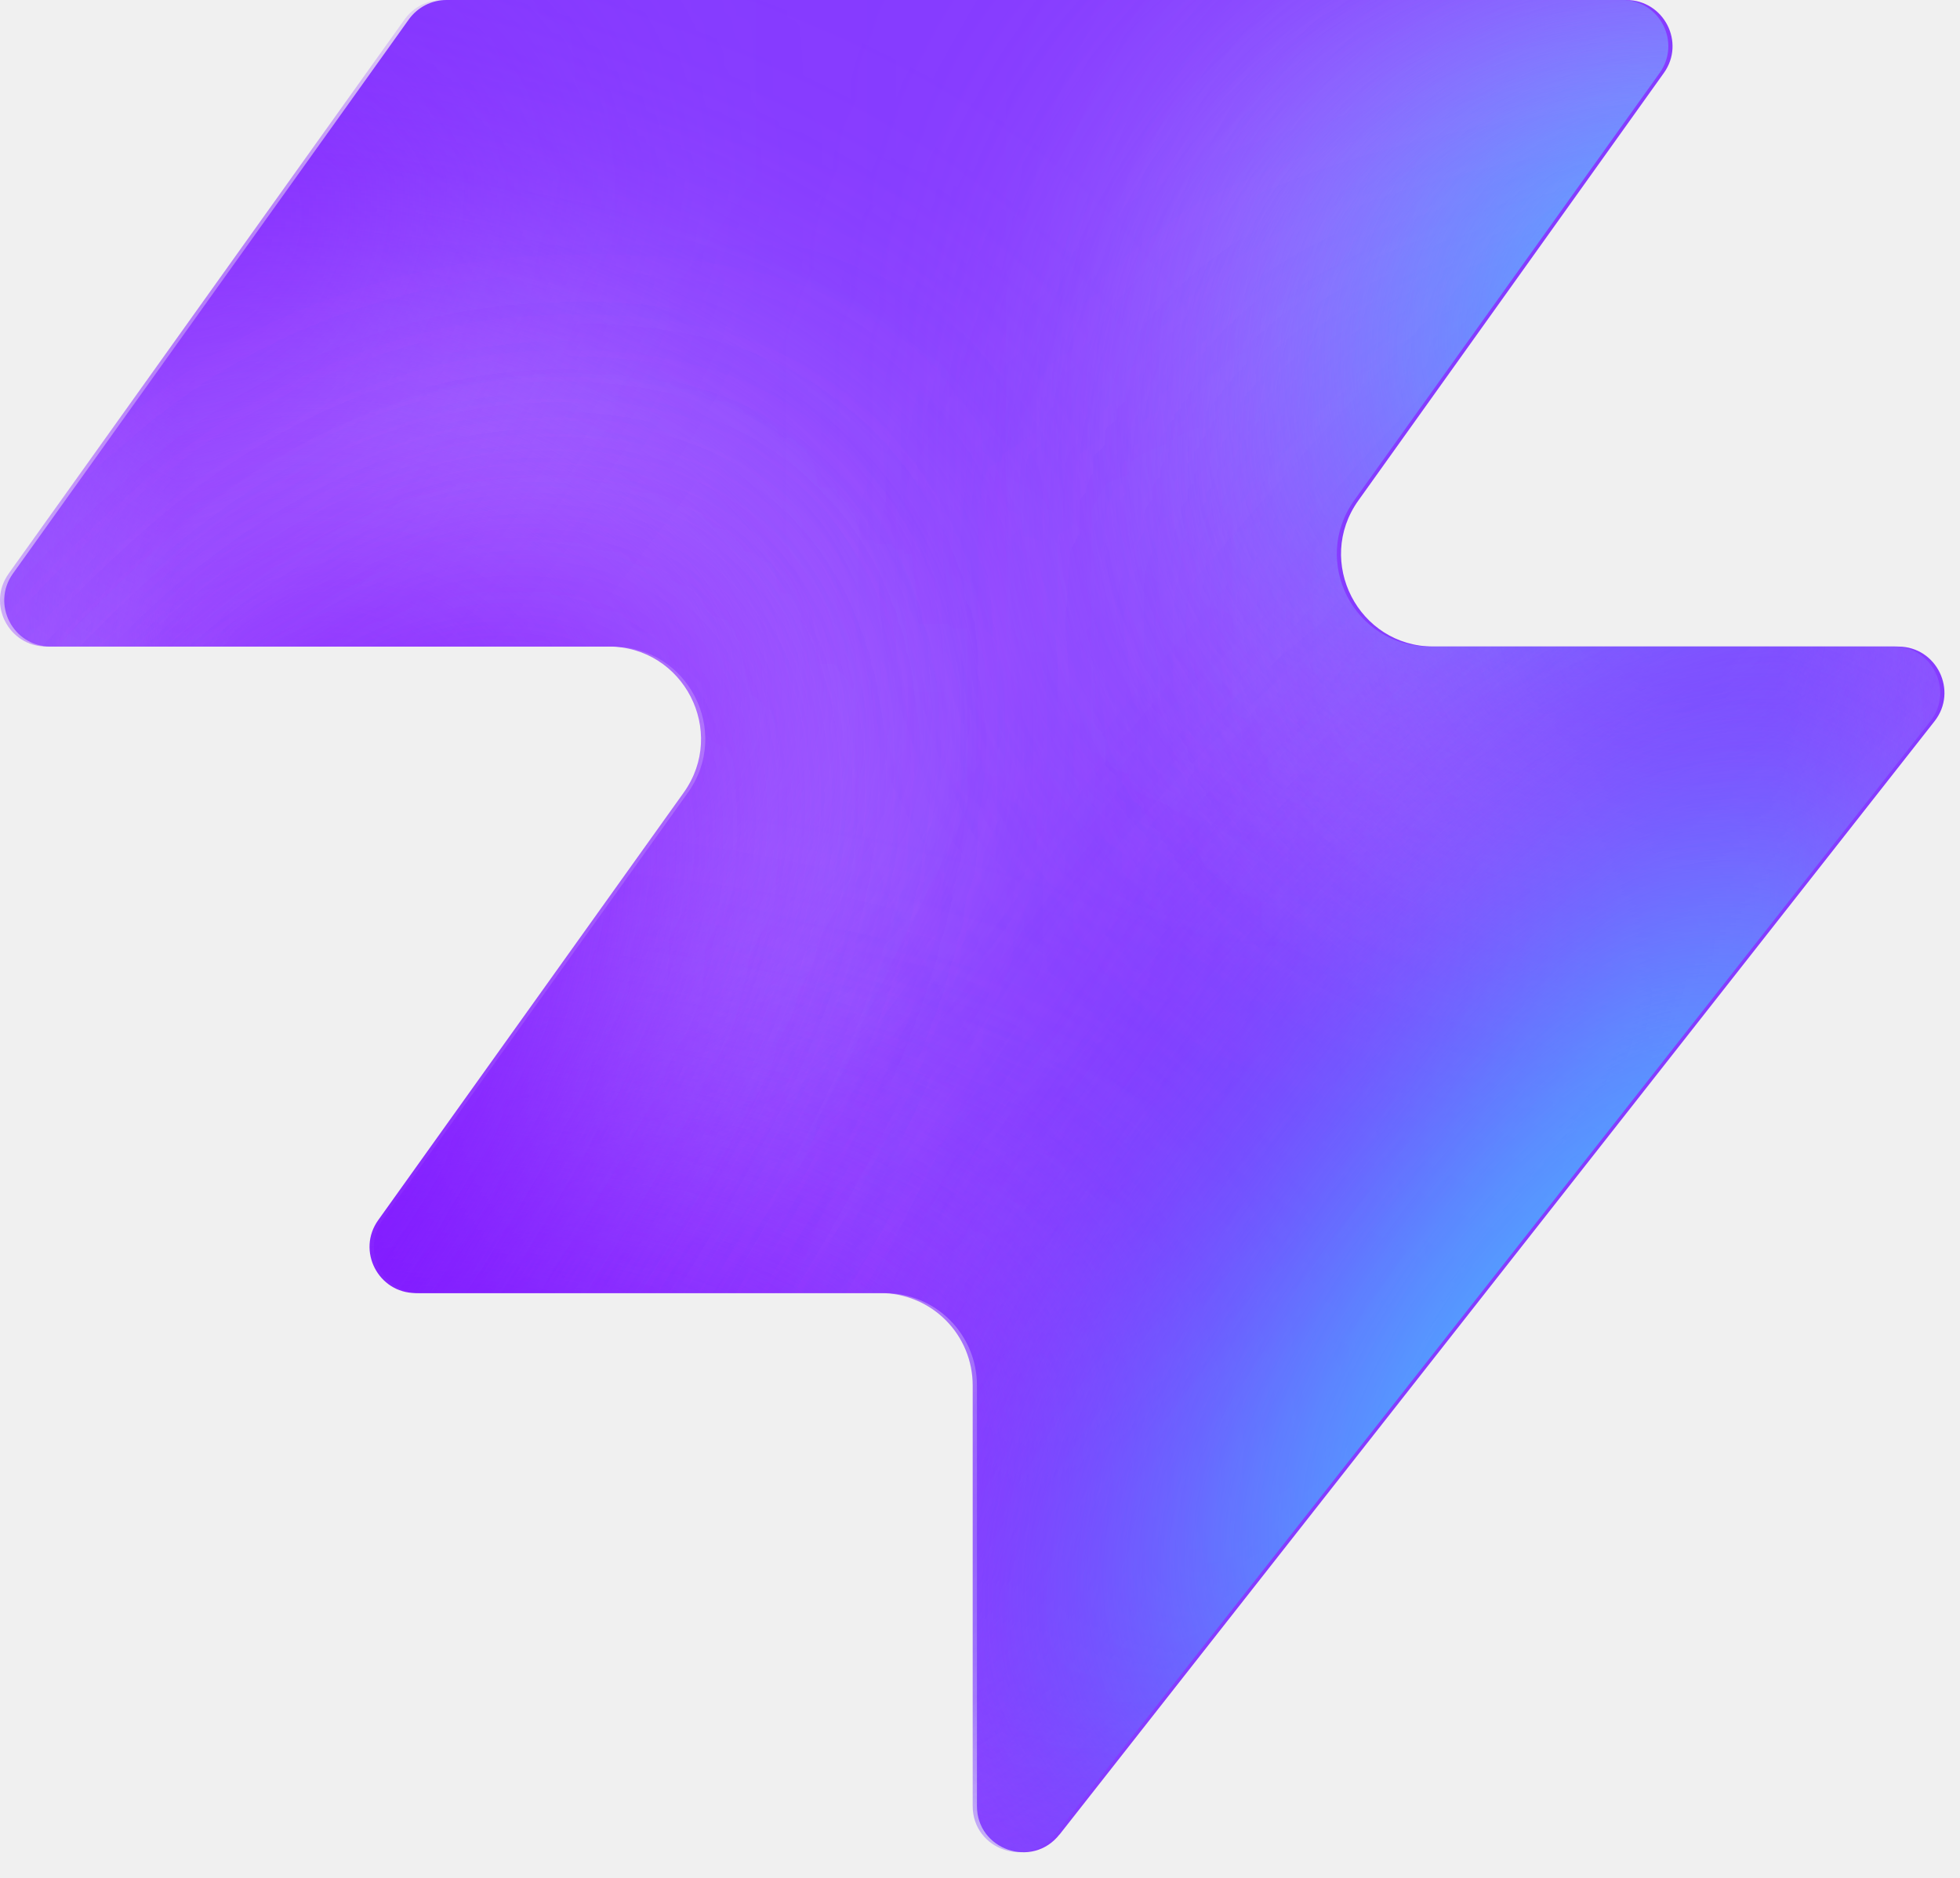
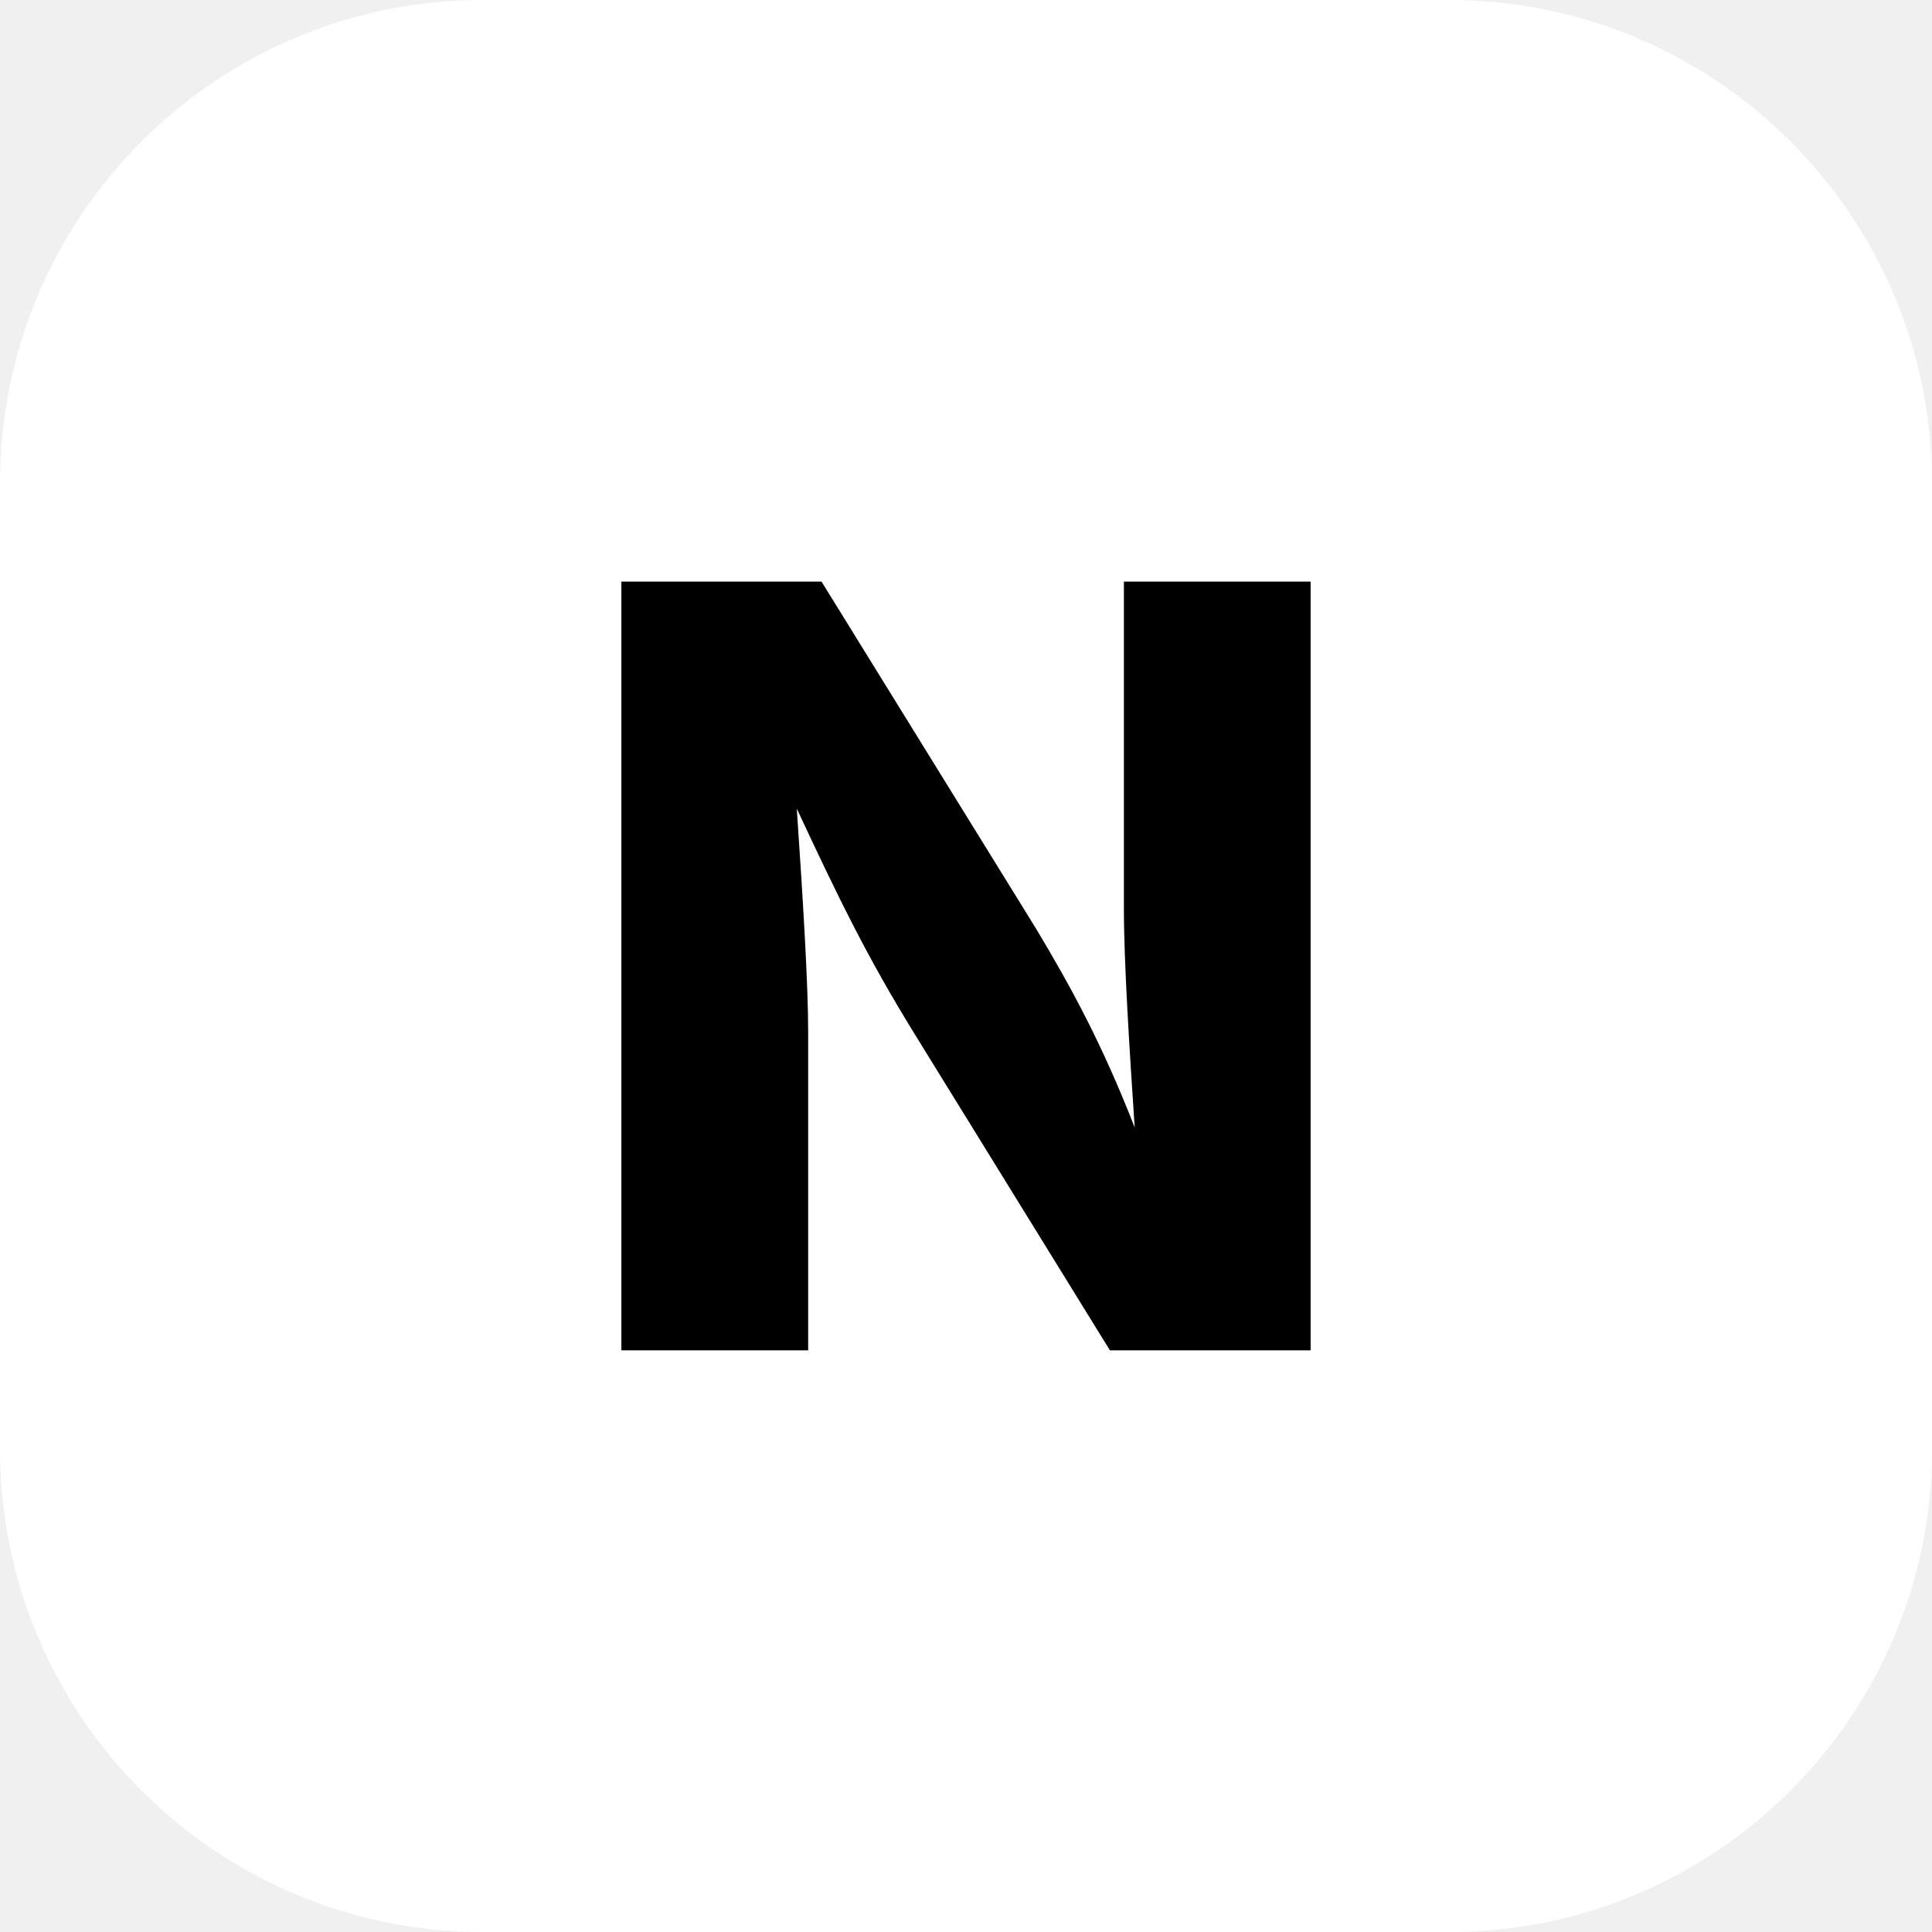
- <svg xmlns="http://www.w3.org/2000/svg" width="48" height="46" fill="none" viewBox="0 0 48 46">
-   <path fill="#863bff" d="M25.946 44.938c-.664.845-2.021.375-2.021-.698V33.937a2.26 2.26 0 0 0-2.262-2.262H10.287c-.92 0-1.456-1.04-.92-1.788l7.48-10.471c1.07-1.497 0-3.578-1.842-3.578H1.237c-.92 0-1.456-1.04-.92-1.788L10.013.474c.214-.297.556-.474.92-.474h28.894c.92 0 1.456 1.04.92 1.788l-7.48 10.471c-1.07 1.498 0 3.579 1.842 3.579h11.377c.943 0 1.473 1.088.89 1.83L25.947 44.94z" style="fill:#863bff;fill:color(display-p3 .525 .23 1);fill-opacity:1" />
-   <mask id="a" width="48" height="46" x="0" y="0" maskUnits="userSpaceOnUse" style="mask-type:alpha">
-     <path fill="#000" d="M25.842 44.938c-.664.844-2.021.375-2.021-.698V33.937a2.26 2.26 0 0 0-2.262-2.262H10.183c-.92 0-1.456-1.04-.92-1.788l7.48-10.471c1.07-1.498 0-3.579-1.842-3.579H1.133c-.92 0-1.456-1.04-.92-1.787L9.91.473c.214-.297.556-.474.92-.474h28.894c.92 0 1.456 1.04.92 1.788l-7.48 10.471c-1.07 1.498 0 3.578 1.842 3.578h11.377c.943 0 1.473 1.088.89 1.832L25.843 44.94z" style="fill:#000;fill-opacity:1" />
-   </mask>
-   <g mask="url(#a)">
-     <g filter="url(#b)">
-       <ellipse cx="5.508" cy="14.704" fill="#ede6ff" rx="5.508" ry="14.704" style="fill:#ede6ff;fill:color(display-p3 .927 .903 1);fill-opacity:1" transform="matrix(.00324 1 1 -.00324 -4.47 31.516)" />
-     </g>
-     <g filter="url(#c)">
-       <ellipse cx="10.399" cy="29.851" fill="#ede6ff" rx="10.399" ry="29.851" style="fill:#ede6ff;fill:color(display-p3 .927 .903 1);fill-opacity:1" transform="matrix(.00324 1 1 -.00324 -39.328 7.883)" />
-     </g>
-     <g filter="url(#d)">
-       <ellipse cx="5.508" cy="30.487" fill="#7e14ff" rx="5.508" ry="30.487" style="fill:#7e14ff;fill:color(display-p3 .492 .077 1);fill-opacity:1" transform="rotate(89.814 -25.913 -14.639)scale(1 -1)" />
-     </g>
-     <g filter="url(#e)">
-       <ellipse cx="5.508" cy="30.599" fill="#7e14ff" rx="5.508" ry="30.599" style="fill:#7e14ff;fill:color(display-p3 .492 .077 1);fill-opacity:1" transform="rotate(89.814 -32.644 -3.334)scale(1 -1)" />
-     </g>
-     <g filter="url(#f)">
-       <ellipse cx="5.508" cy="30.599" fill="#7e14ff" rx="5.508" ry="30.599" style="fill:#7e14ff;fill:color(display-p3 .492 .077 1);fill-opacity:1" transform="matrix(.00324 1 1 -.00324 -34.34 30.47)" />
-     </g>
-     <g filter="url(#g)">
-       <ellipse cx="14.072" cy="22.078" fill="#ede6ff" rx="14.072" ry="22.078" style="fill:#ede6ff;fill:color(display-p3 .927 .903 1);fill-opacity:1" transform="rotate(93.35 24.506 48.493)scale(-1 1)" />
-     </g>
-     <g filter="url(#h)">
-       <ellipse cx="3.47" cy="21.501" fill="#7e14ff" rx="3.47" ry="21.501" style="fill:#7e14ff;fill:color(display-p3 .492 .077 1);fill-opacity:1" transform="rotate(89.009 28.708 47.59)scale(-1 1)" />
-     </g>
-     <g filter="url(#i)">
-       <ellipse cx="3.47" cy="21.501" fill="#7e14ff" rx="3.47" ry="21.501" style="fill:#7e14ff;fill:color(display-p3 .492 .077 1);fill-opacity:1" transform="rotate(89.009 28.708 47.59)scale(-1 1)" />
-     </g>
-     <g filter="url(#j)">
-       <ellipse cx=".387" cy="8.972" fill="#7e14ff" rx="4.407" ry="29.108" style="fill:#7e14ff;fill:color(display-p3 .492 .077 1);fill-opacity:1" transform="rotate(39.51 .387 8.972)" />
-     </g>
-     <g filter="url(#k)">
-       <ellipse cx="47.523" cy="-6.092" fill="#7e14ff" rx="4.407" ry="29.108" style="fill:#7e14ff;fill:color(display-p3 .492 .077 1);fill-opacity:1" transform="rotate(37.892 47.523 -6.092)" />
-     </g>
-     <g filter="url(#l)">
-       <ellipse cx="41.412" cy="6.333" fill="#47bfff" rx="5.971" ry="9.665" style="fill:#47bfff;fill:color(display-p3 .28 .748 1);fill-opacity:1" transform="rotate(37.892 41.412 6.333)" />
-     </g>
-     <g filter="url(#m)">
-       <ellipse cx="-1.879" cy="38.332" fill="#7e14ff" rx="4.407" ry="29.108" style="fill:#7e14ff;fill:color(display-p3 .492 .077 1);fill-opacity:1" transform="rotate(37.892 -1.88 38.332)" />
-     </g>
-     <g filter="url(#n)">
-       <ellipse cx="-1.879" cy="38.332" fill="#7e14ff" rx="4.407" ry="29.108" style="fill:#7e14ff;fill:color(display-p3 .492 .077 1);fill-opacity:1" transform="rotate(37.892 -1.88 38.332)" />
-     </g>
-     <g filter="url(#o)">
-       <ellipse cx="35.651" cy="29.907" fill="#7e14ff" rx="4.407" ry="29.108" style="fill:#7e14ff;fill:color(display-p3 .492 .077 1);fill-opacity:1" transform="rotate(37.892 35.651 29.907)" />
-     </g>
-     <g filter="url(#p)">
-       <ellipse cx="38.418" cy="32.4" fill="#47bfff" rx="5.971" ry="15.297" style="fill:#47bfff;fill:color(display-p3 .28 .748 1);fill-opacity:1" transform="rotate(37.892 38.418 32.4)" />
-     </g>
-   </g>
-   <defs>
-     <filter id="b" width="60.045" height="41.654" x="-19.77" y="16.149" color-interpolation-filters="sRGB" filterUnits="userSpaceOnUse">
-       <feFlood flood-opacity="0" result="BackgroundImageFix" />
-       <feBlend in="SourceGraphic" in2="BackgroundImageFix" result="shape" />
-       <feGaussianBlur result="effect1_foregroundBlur_2002_17158" stdDeviation="7.659" />
-     </filter>
-     <filter id="c" width="90.34" height="51.437" x="-54.613" y="-7.533" color-interpolation-filters="sRGB" filterUnits="userSpaceOnUse">
-       <feFlood flood-opacity="0" result="BackgroundImageFix" />
-       <feBlend in="SourceGraphic" in2="BackgroundImageFix" result="shape" />
-       <feGaussianBlur result="effect1_foregroundBlur_2002_17158" stdDeviation="7.659" />
-     </filter>
-     <filter id="d" width="79.355" height="29.4" x="-49.64" y="2.03" color-interpolation-filters="sRGB" filterUnits="userSpaceOnUse">
-       <feFlood flood-opacity="0" result="BackgroundImageFix" />
-       <feBlend in="SourceGraphic" in2="BackgroundImageFix" result="shape" />
-       <feGaussianBlur result="effect1_foregroundBlur_2002_17158" stdDeviation="4.596" />
-     </filter>
-     <filter id="e" width="79.579" height="29.4" x="-45.045" y="20.029" color-interpolation-filters="sRGB" filterUnits="userSpaceOnUse">
-       <feFlood flood-opacity="0" result="BackgroundImageFix" />
-       <feBlend in="SourceGraphic" in2="BackgroundImageFix" result="shape" />
-       <feGaussianBlur result="effect1_foregroundBlur_2002_17158" stdDeviation="4.596" />
-     </filter>
-     <filter id="f" width="79.579" height="29.4" x="-43.513" y="21.178" color-interpolation-filters="sRGB" filterUnits="userSpaceOnUse">
-       <feFlood flood-opacity="0" result="BackgroundImageFix" />
-       <feBlend in="SourceGraphic" in2="BackgroundImageFix" result="shape" />
-       <feGaussianBlur result="effect1_foregroundBlur_2002_17158" stdDeviation="4.596" />
-     </filter>
-     <filter id="g" width="74.749" height="58.852" x="15.756" y="-17.901" color-interpolation-filters="sRGB" filterUnits="userSpaceOnUse">
-       <feFlood flood-opacity="0" result="BackgroundImageFix" />
-       <feBlend in="SourceGraphic" in2="BackgroundImageFix" result="shape" />
-       <feGaussianBlur result="effect1_foregroundBlur_2002_17158" stdDeviation="7.659" />
-     </filter>
-     <filter id="h" width="61.377" height="25.362" x="23.548" y="2.284" color-interpolation-filters="sRGB" filterUnits="userSpaceOnUse">
-       <feFlood flood-opacity="0" result="BackgroundImageFix" />
-       <feBlend in="SourceGraphic" in2="BackgroundImageFix" result="shape" />
-       <feGaussianBlur result="effect1_foregroundBlur_2002_17158" stdDeviation="4.596" />
-     </filter>
-     <filter id="i" width="61.377" height="25.362" x="23.548" y="2.284" color-interpolation-filters="sRGB" filterUnits="userSpaceOnUse">
-       <feFlood flood-opacity="0" result="BackgroundImageFix" />
-       <feBlend in="SourceGraphic" in2="BackgroundImageFix" result="shape" />
-       <feGaussianBlur result="effect1_foregroundBlur_2002_17158" stdDeviation="4.596" />
-     </filter>
-     <filter id="j" width="56.045" height="63.649" x="-27.636" y="-22.853" color-interpolation-filters="sRGB" filterUnits="userSpaceOnUse">
-       <feFlood flood-opacity="0" result="BackgroundImageFix" />
-       <feBlend in="SourceGraphic" in2="BackgroundImageFix" result="shape" />
-       <feGaussianBlur result="effect1_foregroundBlur_2002_17158" stdDeviation="4.596" />
-     </filter>
-     <filter id="k" width="54.814" height="64.646" x="20.116" y="-38.415" color-interpolation-filters="sRGB" filterUnits="userSpaceOnUse">
-       <feFlood flood-opacity="0" result="BackgroundImageFix" />
-       <feBlend in="SourceGraphic" in2="BackgroundImageFix" result="shape" />
-       <feGaussianBlur result="effect1_foregroundBlur_2002_17158" stdDeviation="4.596" />
-     </filter>
-     <filter id="l" width="33.541" height="35.313" x="24.641" y="-11.323" color-interpolation-filters="sRGB" filterUnits="userSpaceOnUse">
-       <feFlood flood-opacity="0" result="BackgroundImageFix" />
-       <feBlend in="SourceGraphic" in2="BackgroundImageFix" result="shape" />
-       <feGaussianBlur result="effect1_foregroundBlur_2002_17158" stdDeviation="4.596" />
-     </filter>
-     <filter id="m" width="54.814" height="64.646" x="-29.286" y="6.009" color-interpolation-filters="sRGB" filterUnits="userSpaceOnUse">
-       <feFlood flood-opacity="0" result="BackgroundImageFix" />
-       <feBlend in="SourceGraphic" in2="BackgroundImageFix" result="shape" />
-       <feGaussianBlur result="effect1_foregroundBlur_2002_17158" stdDeviation="4.596" />
-     </filter>
-     <filter id="n" width="54.814" height="64.646" x="-29.286" y="6.009" color-interpolation-filters="sRGB" filterUnits="userSpaceOnUse">
-       <feFlood flood-opacity="0" result="BackgroundImageFix" />
-       <feBlend in="SourceGraphic" in2="BackgroundImageFix" result="shape" />
-       <feGaussianBlur result="effect1_foregroundBlur_2002_17158" stdDeviation="4.596" />
-     </filter>
-     <filter id="o" width="54.814" height="64.646" x="8.244" y="-2.416" color-interpolation-filters="sRGB" filterUnits="userSpaceOnUse">
-       <feFlood flood-opacity="0" result="BackgroundImageFix" />
-       <feBlend in="SourceGraphic" in2="BackgroundImageFix" result="shape" />
-       <feGaussianBlur result="effect1_foregroundBlur_2002_17158" stdDeviation="4.596" />
-     </filter>
-     <filter id="p" width="39.409" height="43.623" x="18.713" y="10.588" color-interpolation-filters="sRGB" filterUnits="userSpaceOnUse">
-       <feFlood flood-opacity="0" result="BackgroundImageFix" />
-       <feBlend in="SourceGraphic" in2="BackgroundImageFix" result="shape" />
-       <feGaussianBlur result="effect1_foregroundBlur_2002_17158" stdDeviation="4.596" />
-     </filter>
-   </defs>
+ <svg xmlns="http://www.w3.org/2000/svg" viewBox="0 0 512 512">
+   <rect width="512" height="512" fill="#ffffff" rx="128" />
+   <text x="50%" y="50%" fill="#000000" font-family="Inter, sans-serif" font-weight="800" font-size="280" text-anchor="middle" dominant-baseline="central" letter-spacing="-10">N</text>
</svg>
